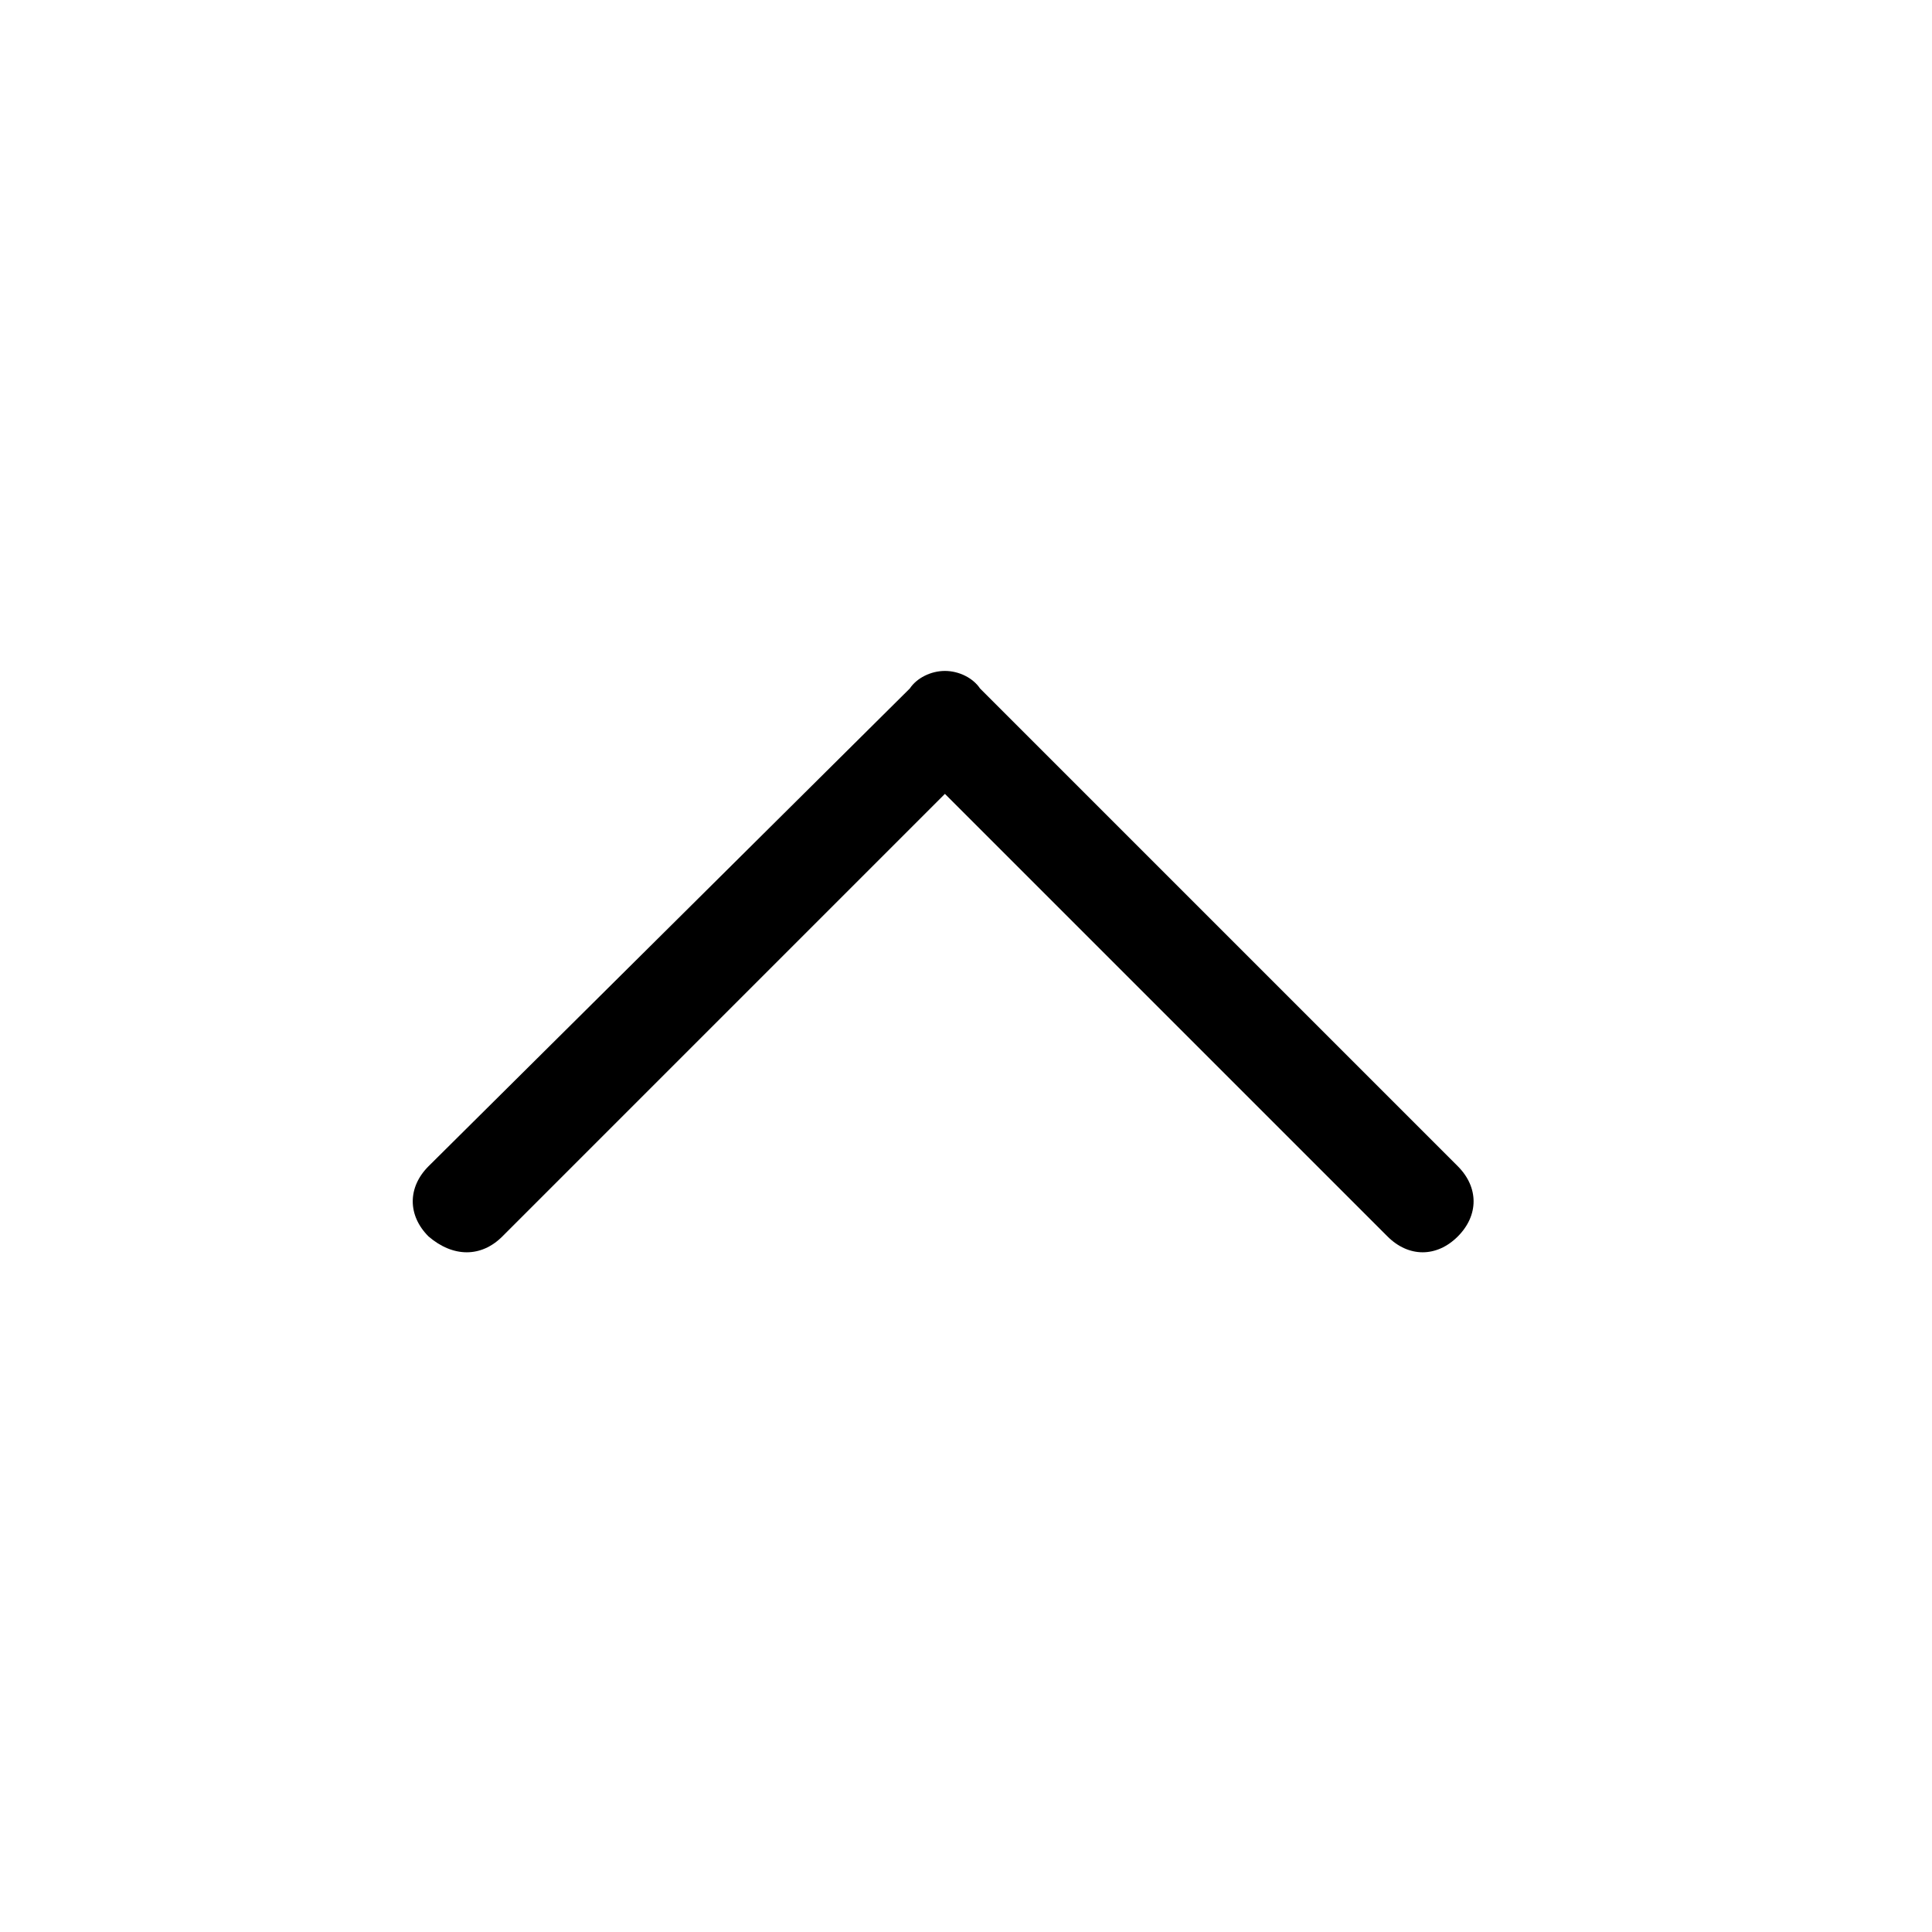
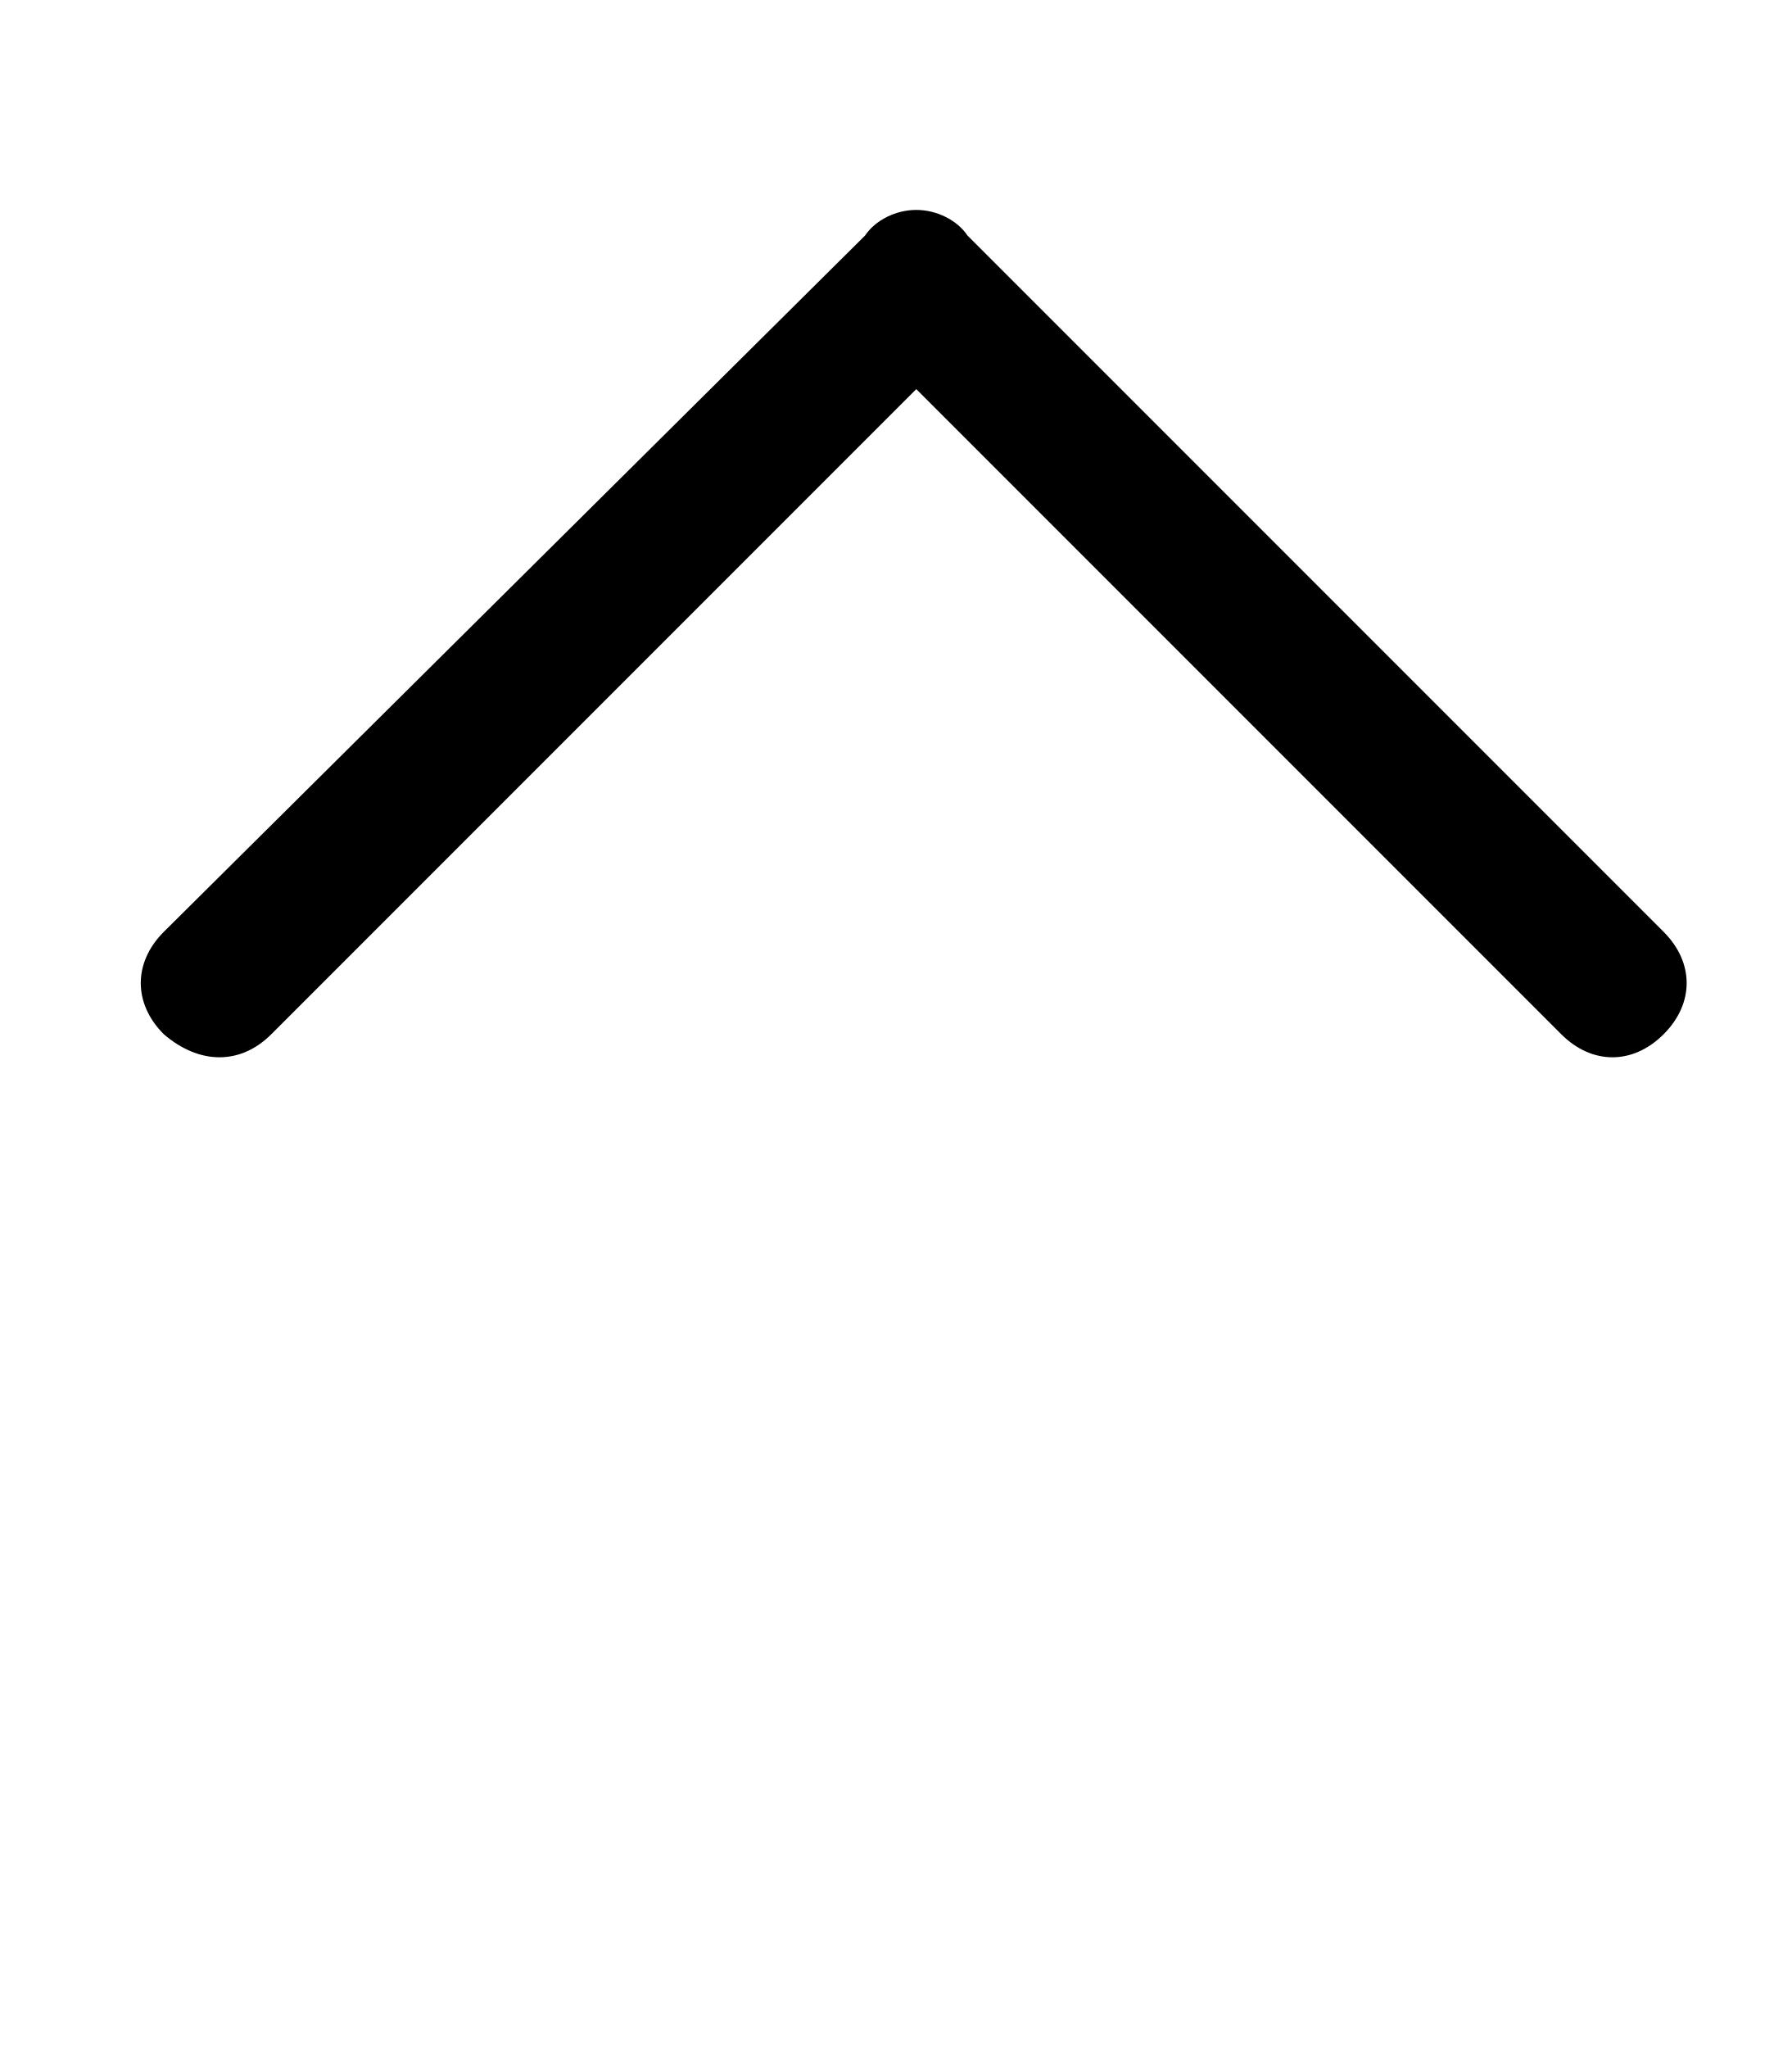
- <svg xmlns="http://www.w3.org/2000/svg" version="1.1" id="arrow1_x5F_up" x="0px" y="0px" viewBox="23 25 55 55" style="enable-background:new 0 0 100 100;" xml:space="preserve">
+ <svg xmlns="http://www.w3.org/2000/svg" version="1.1" id="arrow1_x5F_up" x="0px" y="0px" viewBox="32 40 35 40" style="enable-background:new 0 0 100 100;" xml:space="preserve">
  <g>
    <path d="M50.9,44.6l13.6,13.6c0.6,0.6,0.6,1.4,0,2c-0.6,0.6-1.4,0.6-2,0L49.9,47.6L37.3,60.2c-0.6,0.6-1.4,0.6-2.1,0     c-0.6-0.6-0.6-1.4,0-2l13.7-13.6c0.2-0.3,0.6-0.5,1-0.5C50.3,44.1,50.7,44.3,50.9,44.6z" />
  </g>
</svg>
